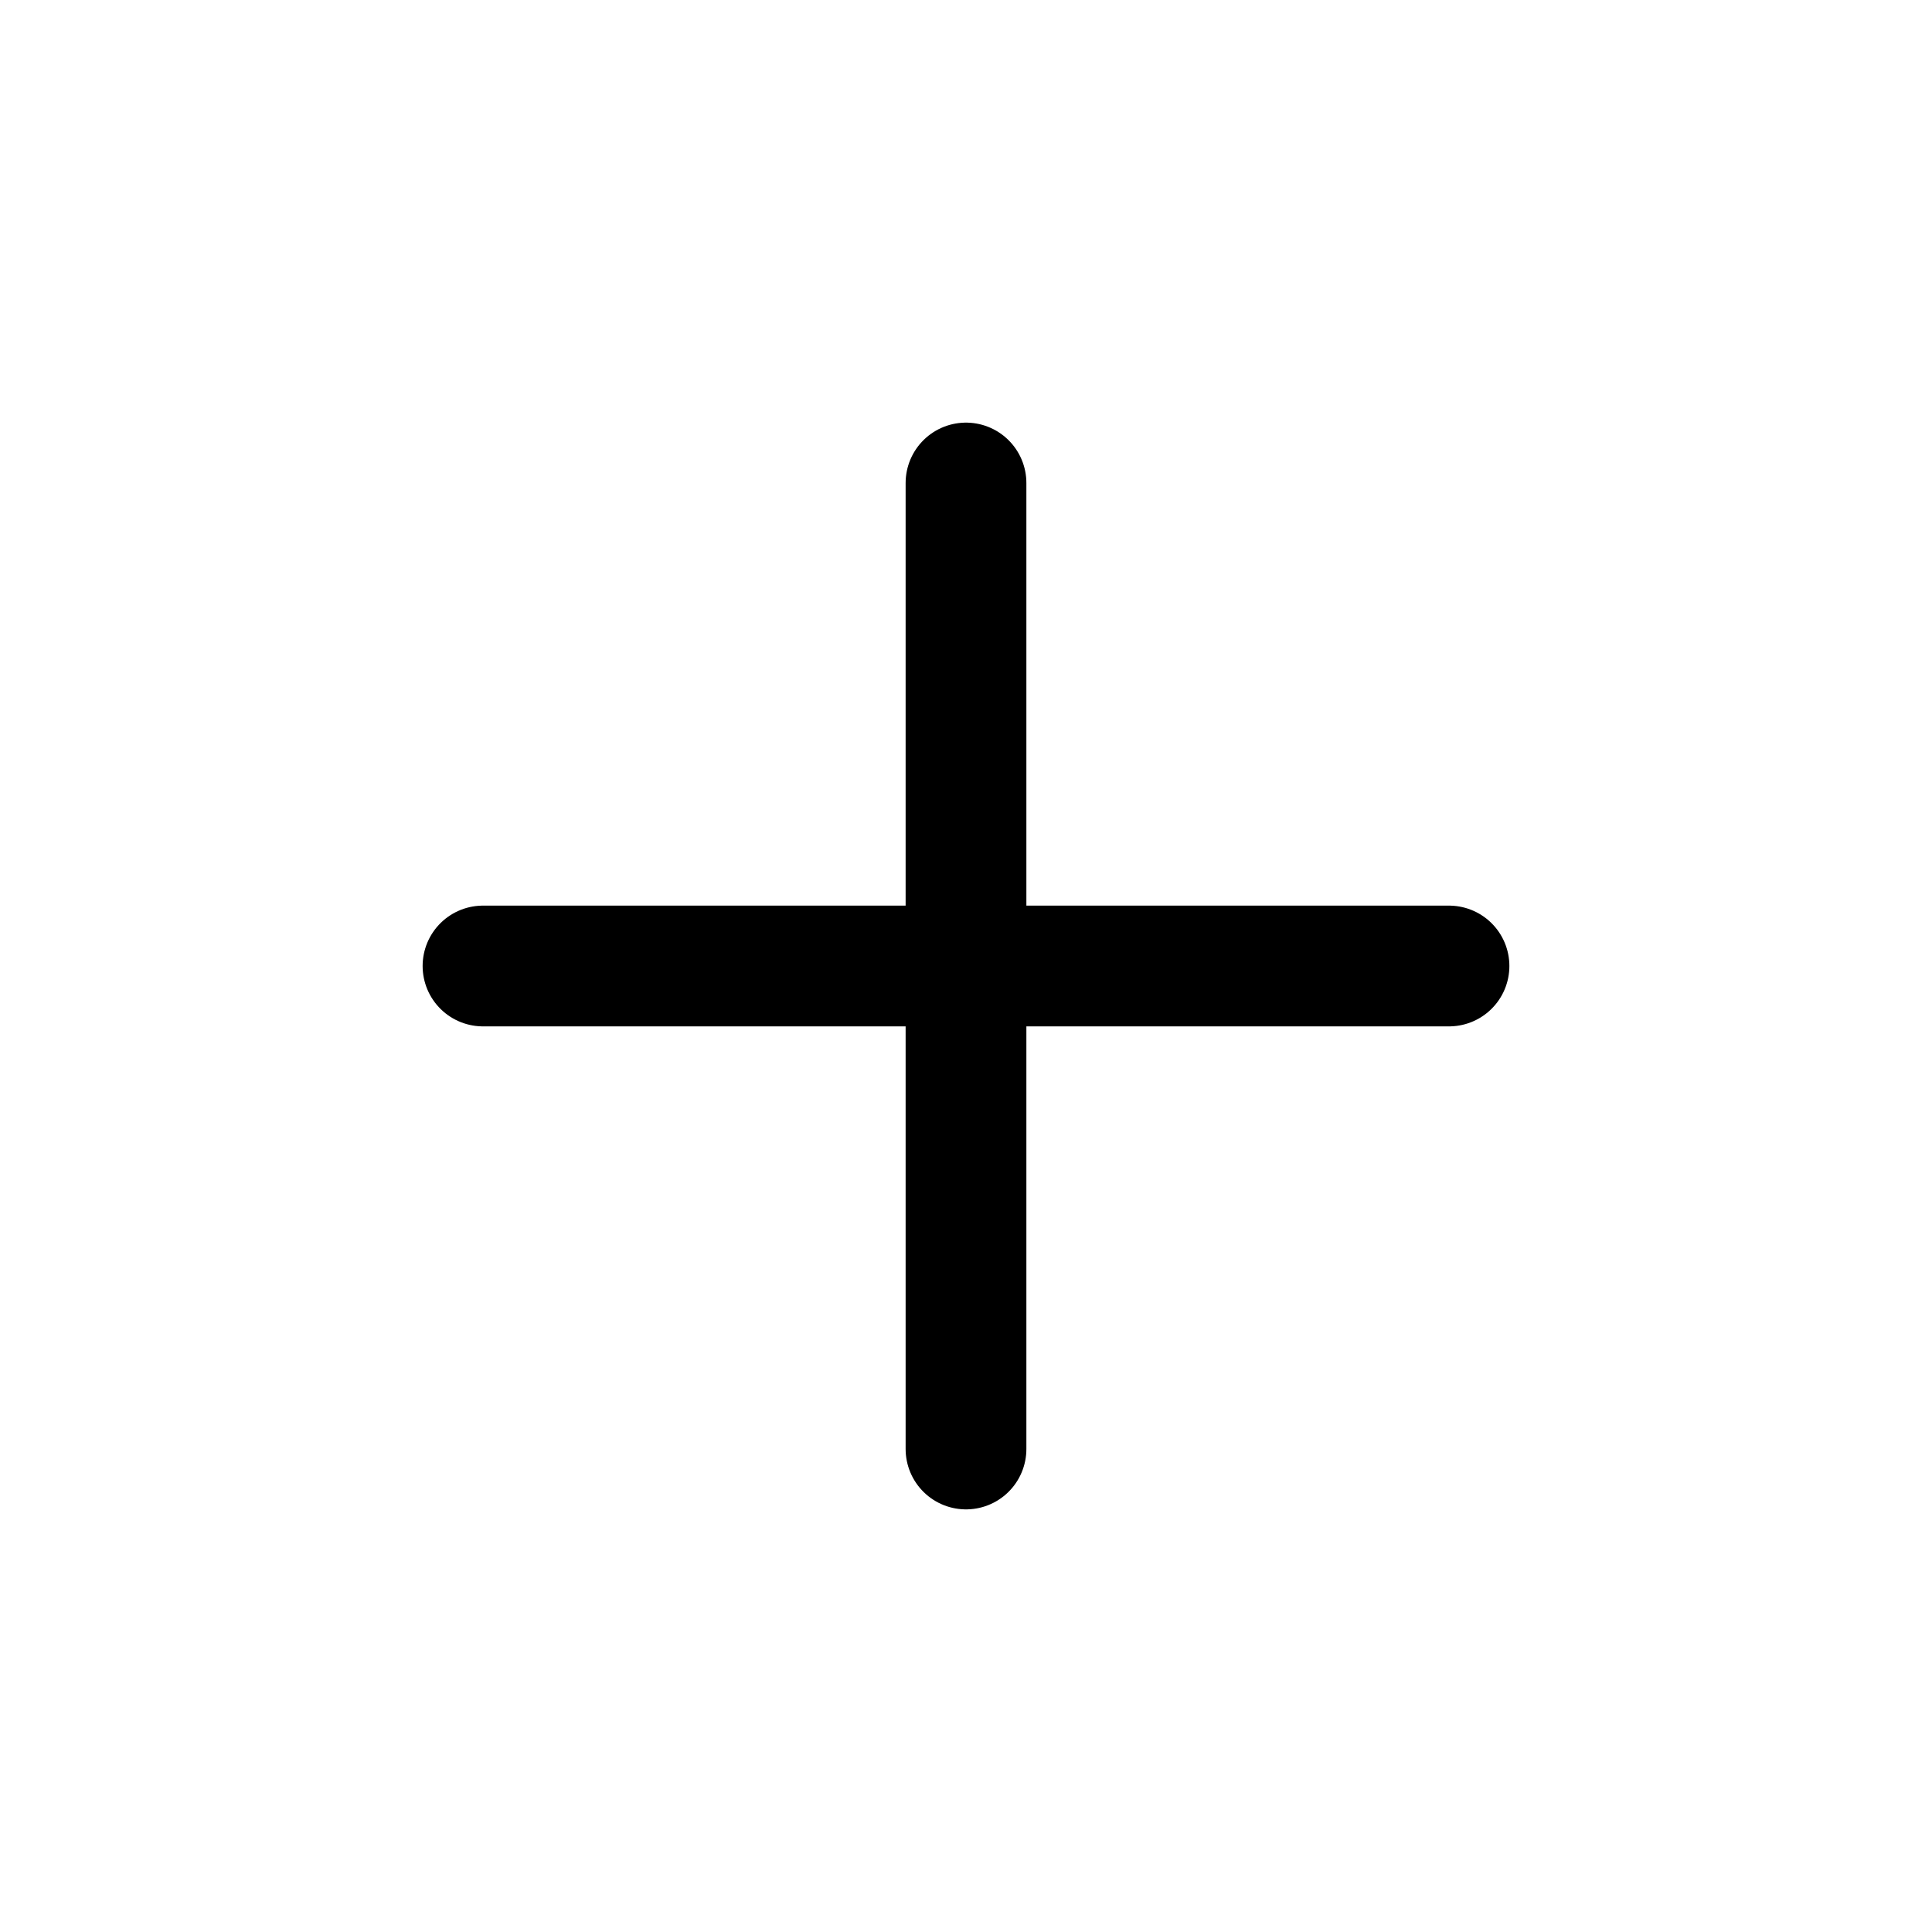
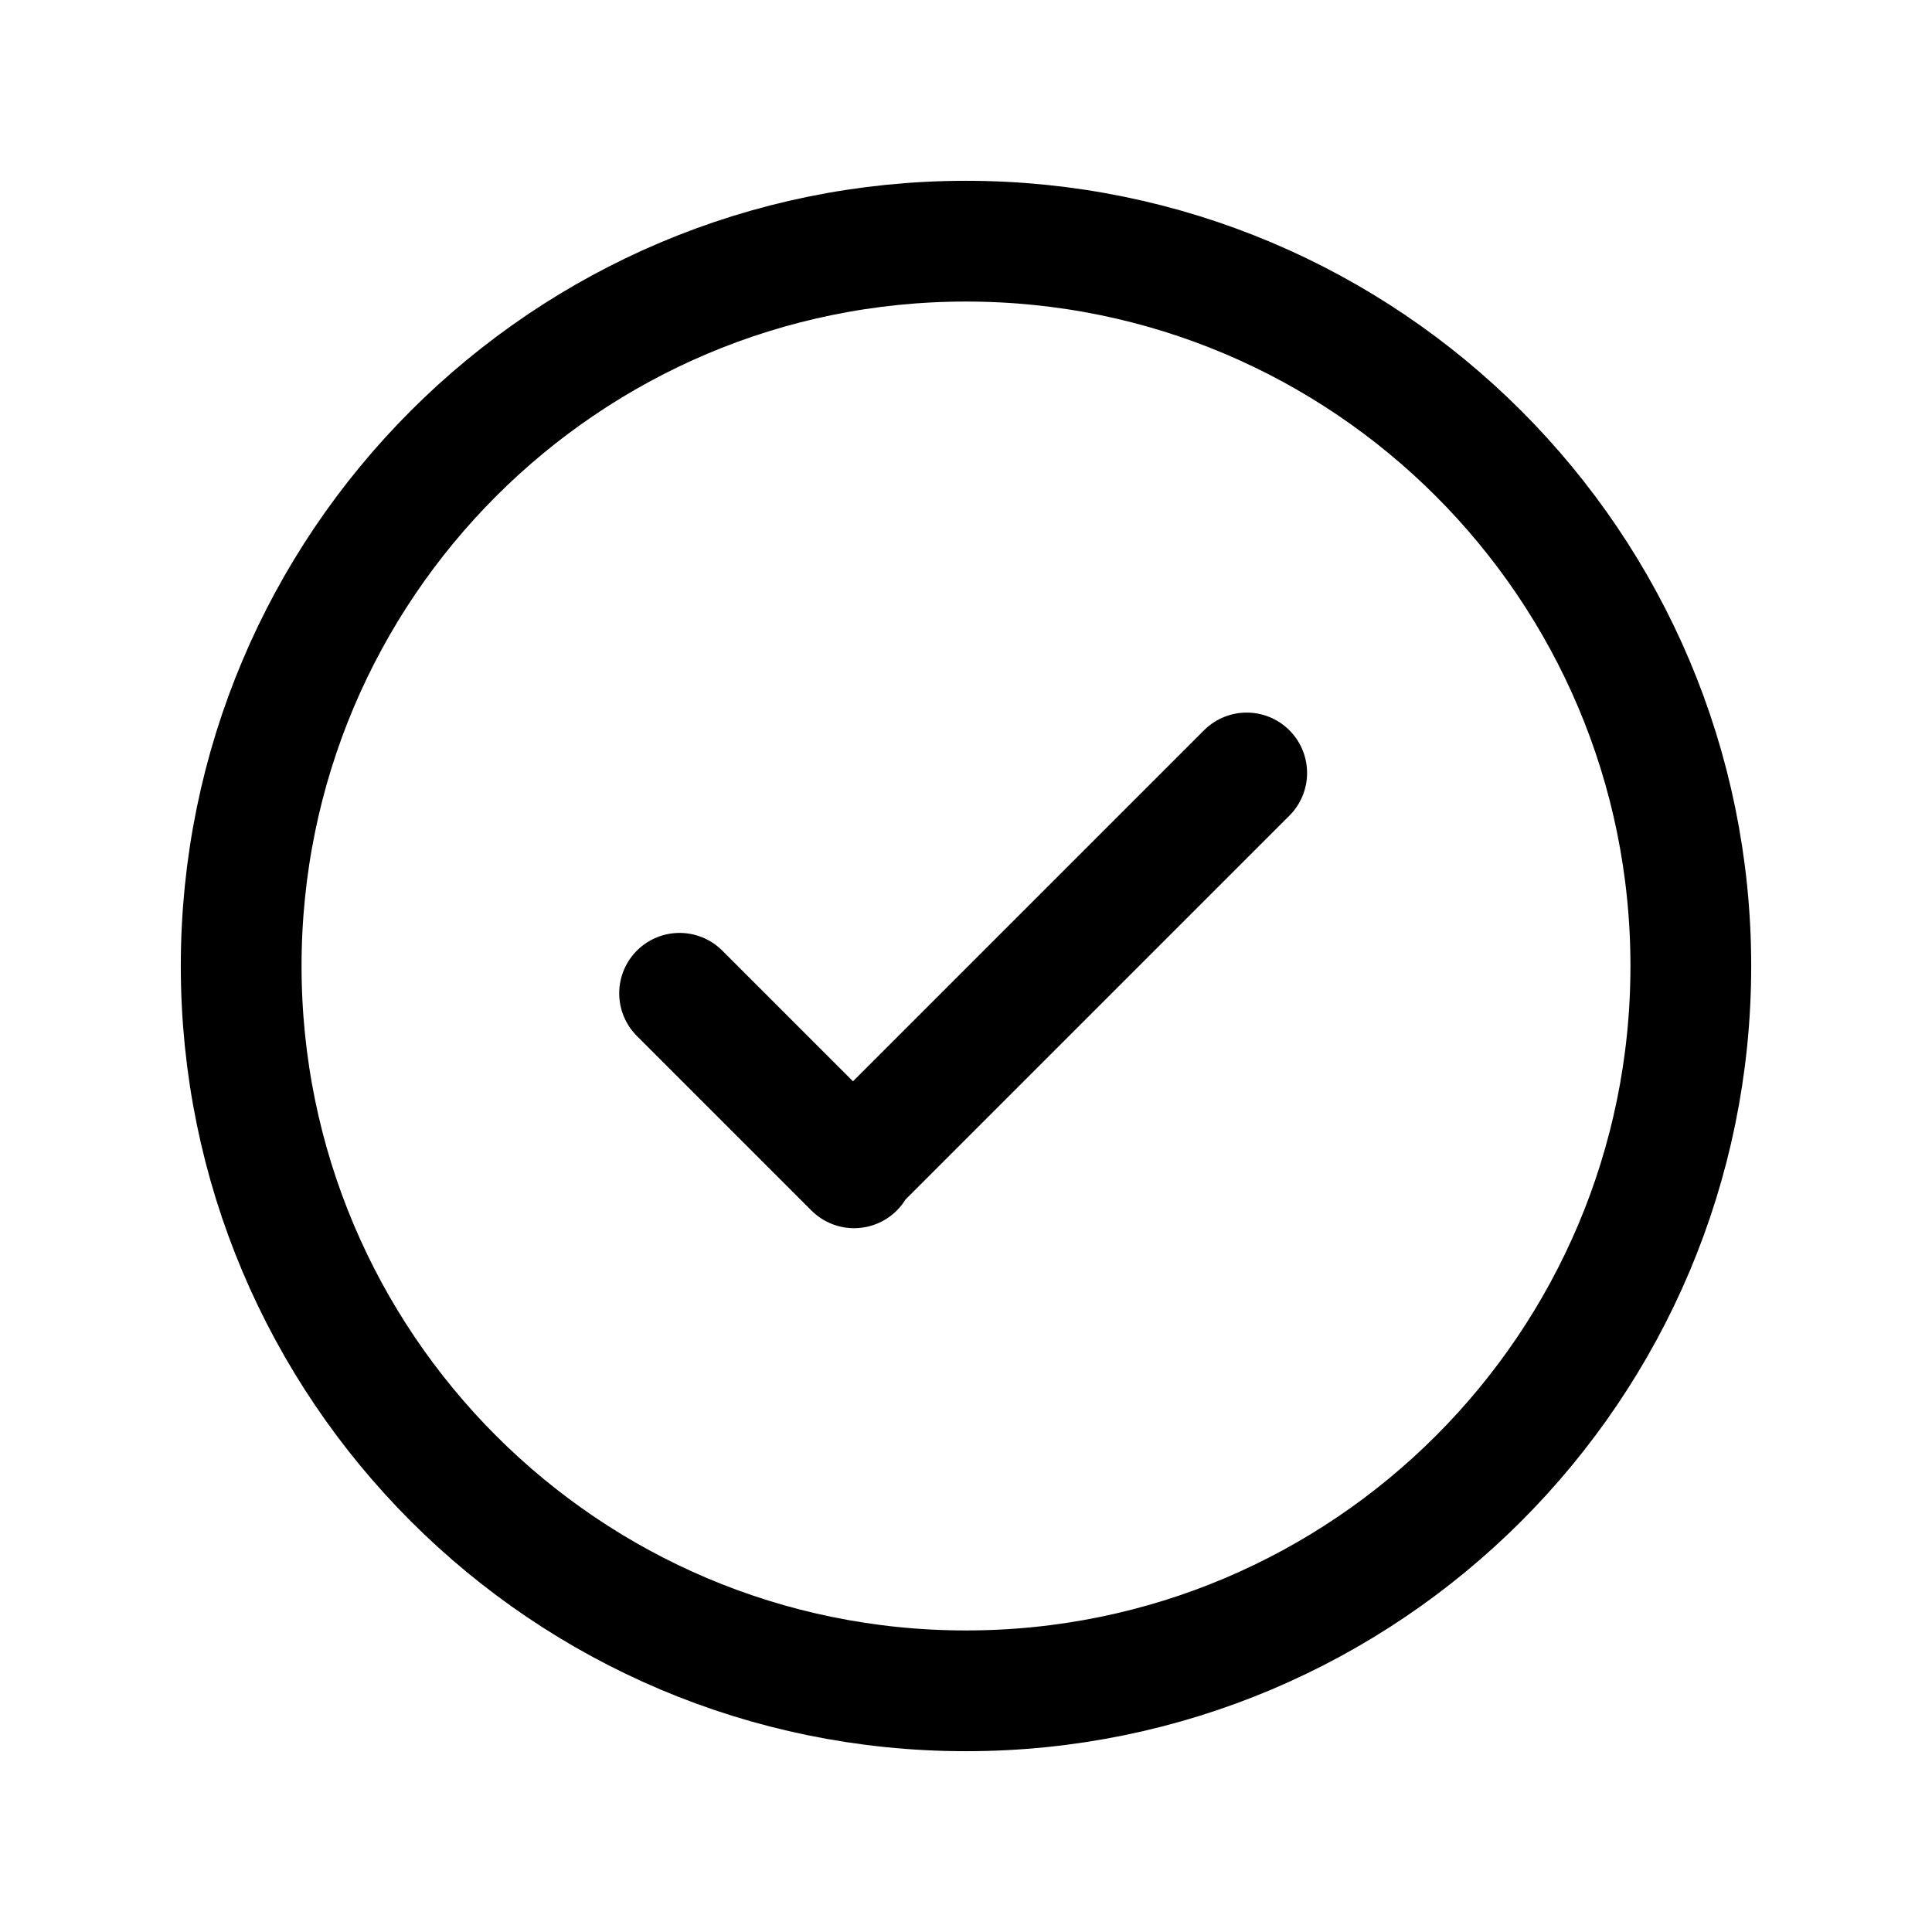
<svg xmlns="http://www.w3.org/2000/svg" width="24" height="24" viewBox="0 0 24 24" fill="none">
-   <path d="M6 12H18M12 6V18" stroke="currentColor" stroke-width="1.5" stroke-linecap="round" stroke-linejoin="round" />
+   <path d="M8.442 12.339L10.61 14.507L10.596 14.493L15.487 9.602M21.004 12C21.004 16.973 16.973 21.004 12 21.004C7.027 21.004 2.996 16.973 2.996 12C2.996 7.027 7.027 2.996 12 2.996C16.973 2.996 21.004 7.027 21.004 12Z" stroke="currentColor" stroke-width="1.5" stroke-linecap="round" stroke-linejoin="round" />
</svg>
